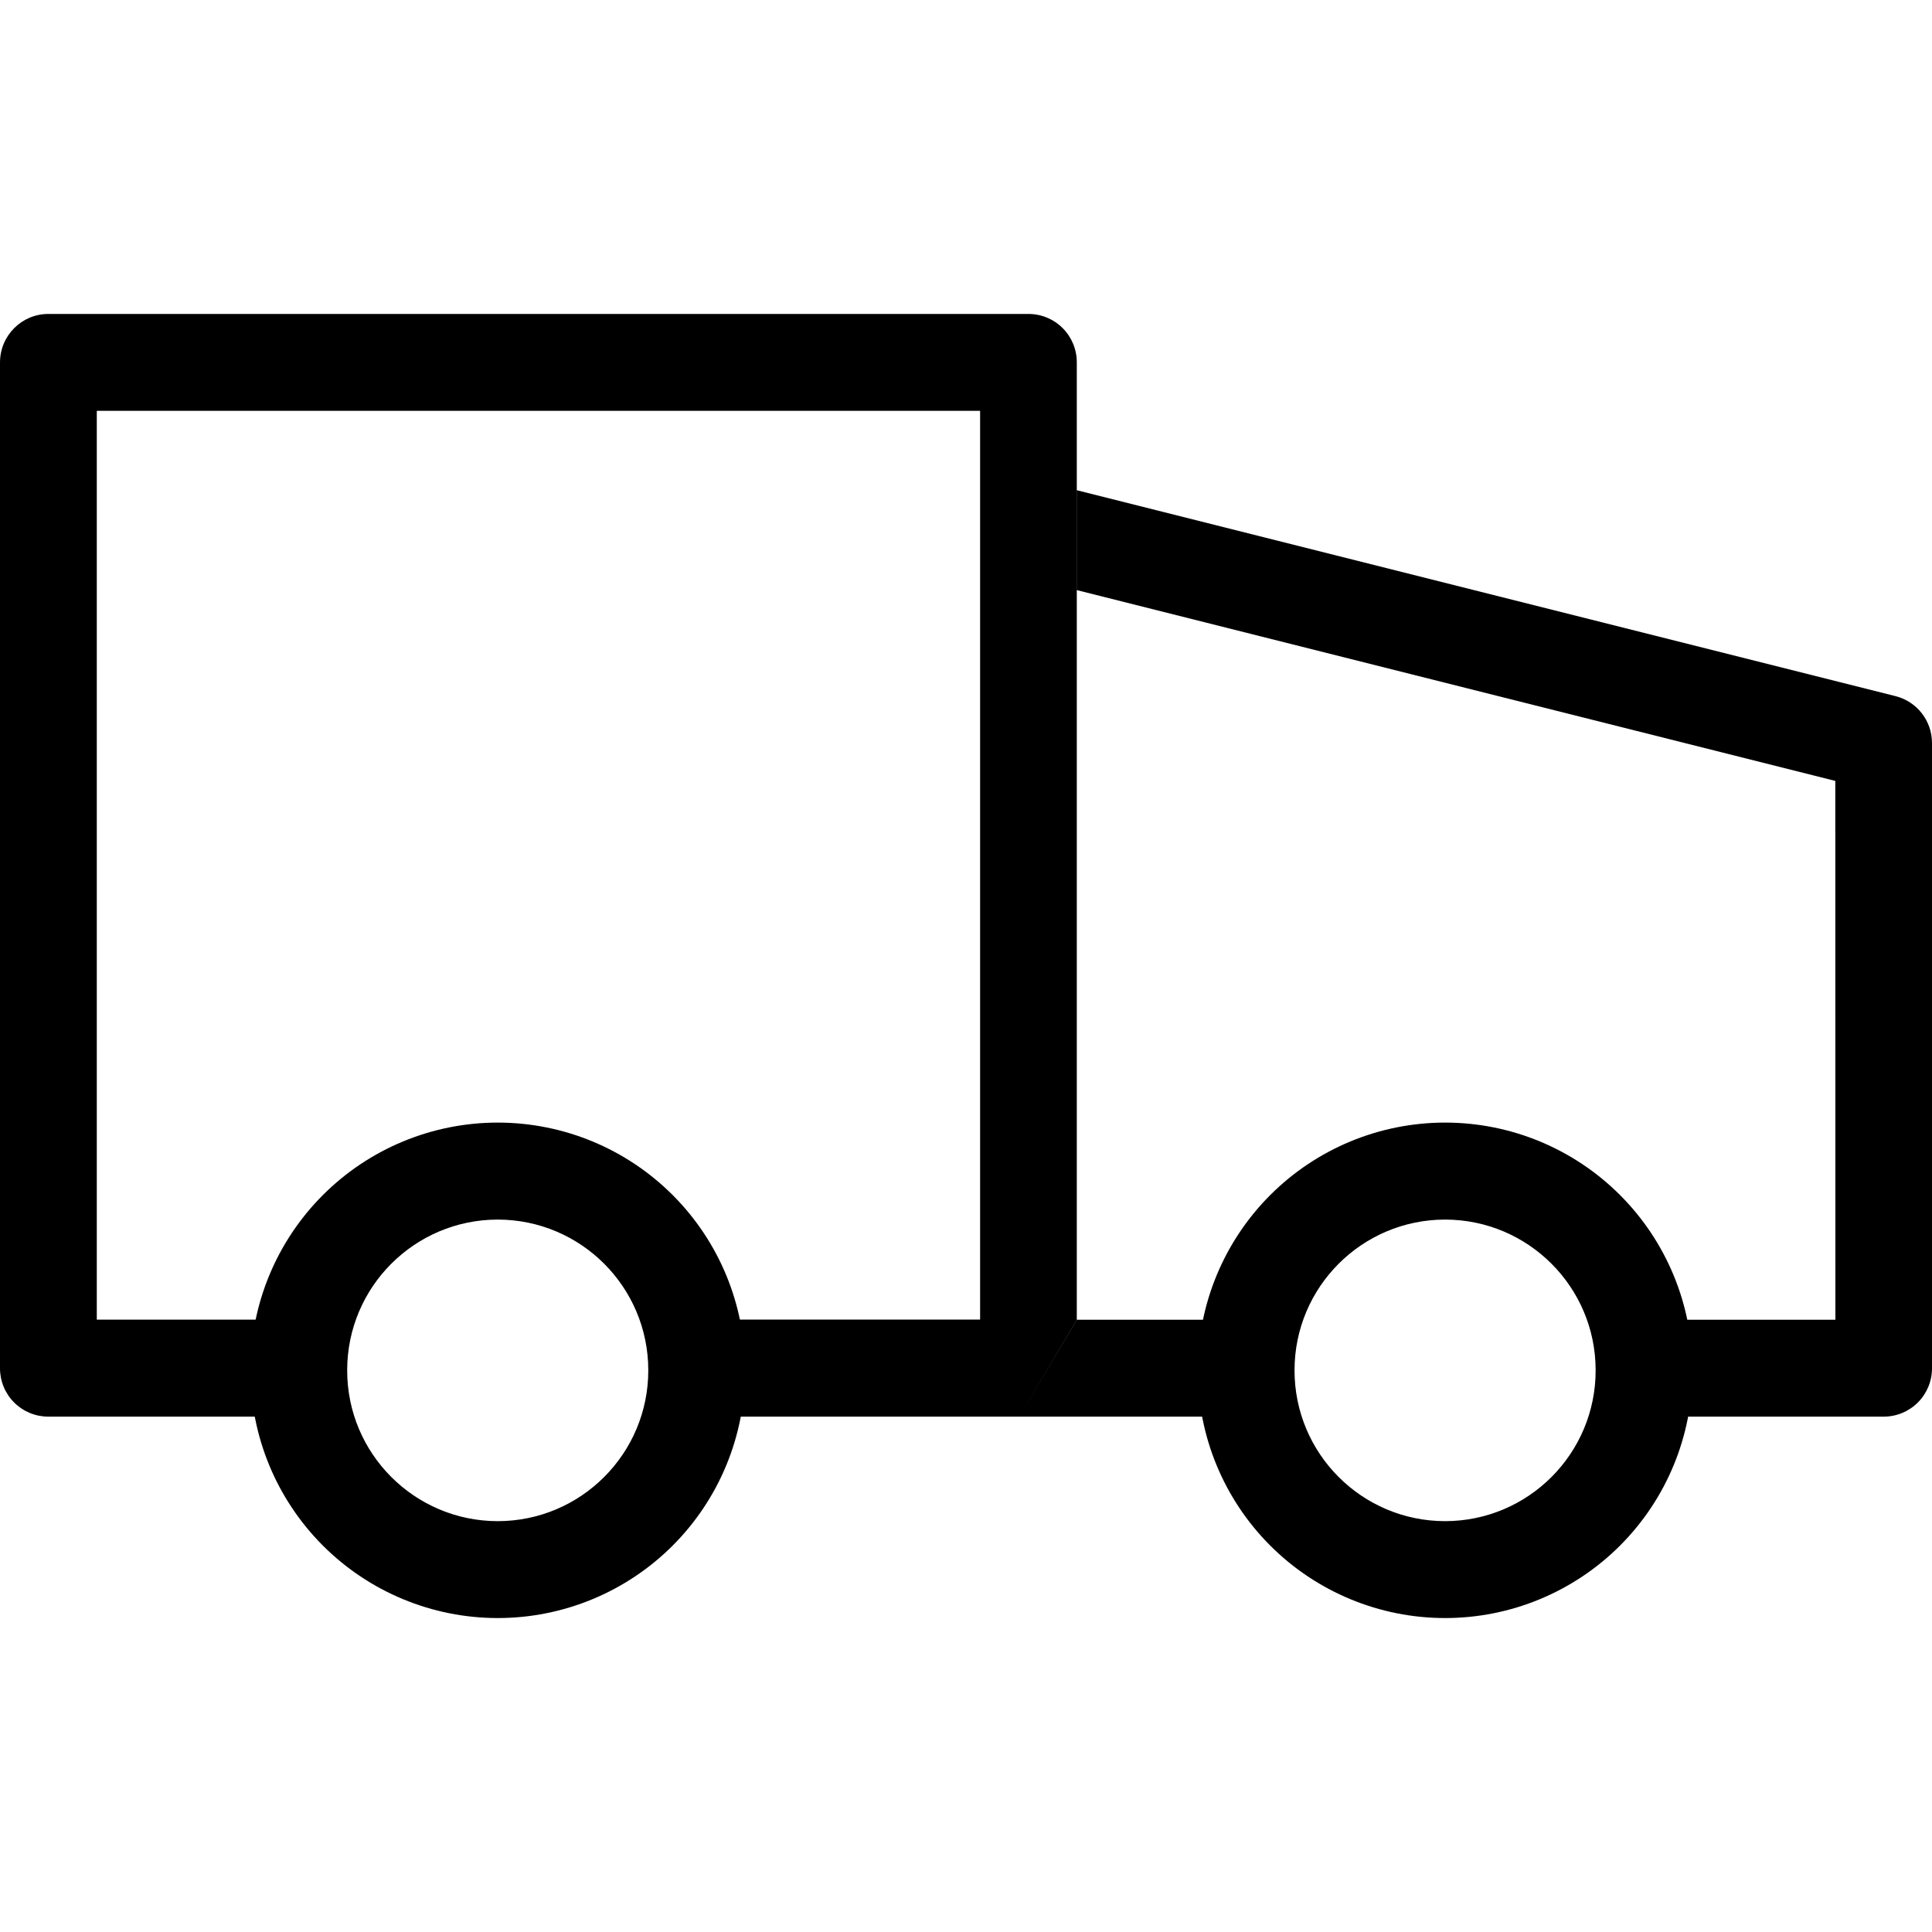
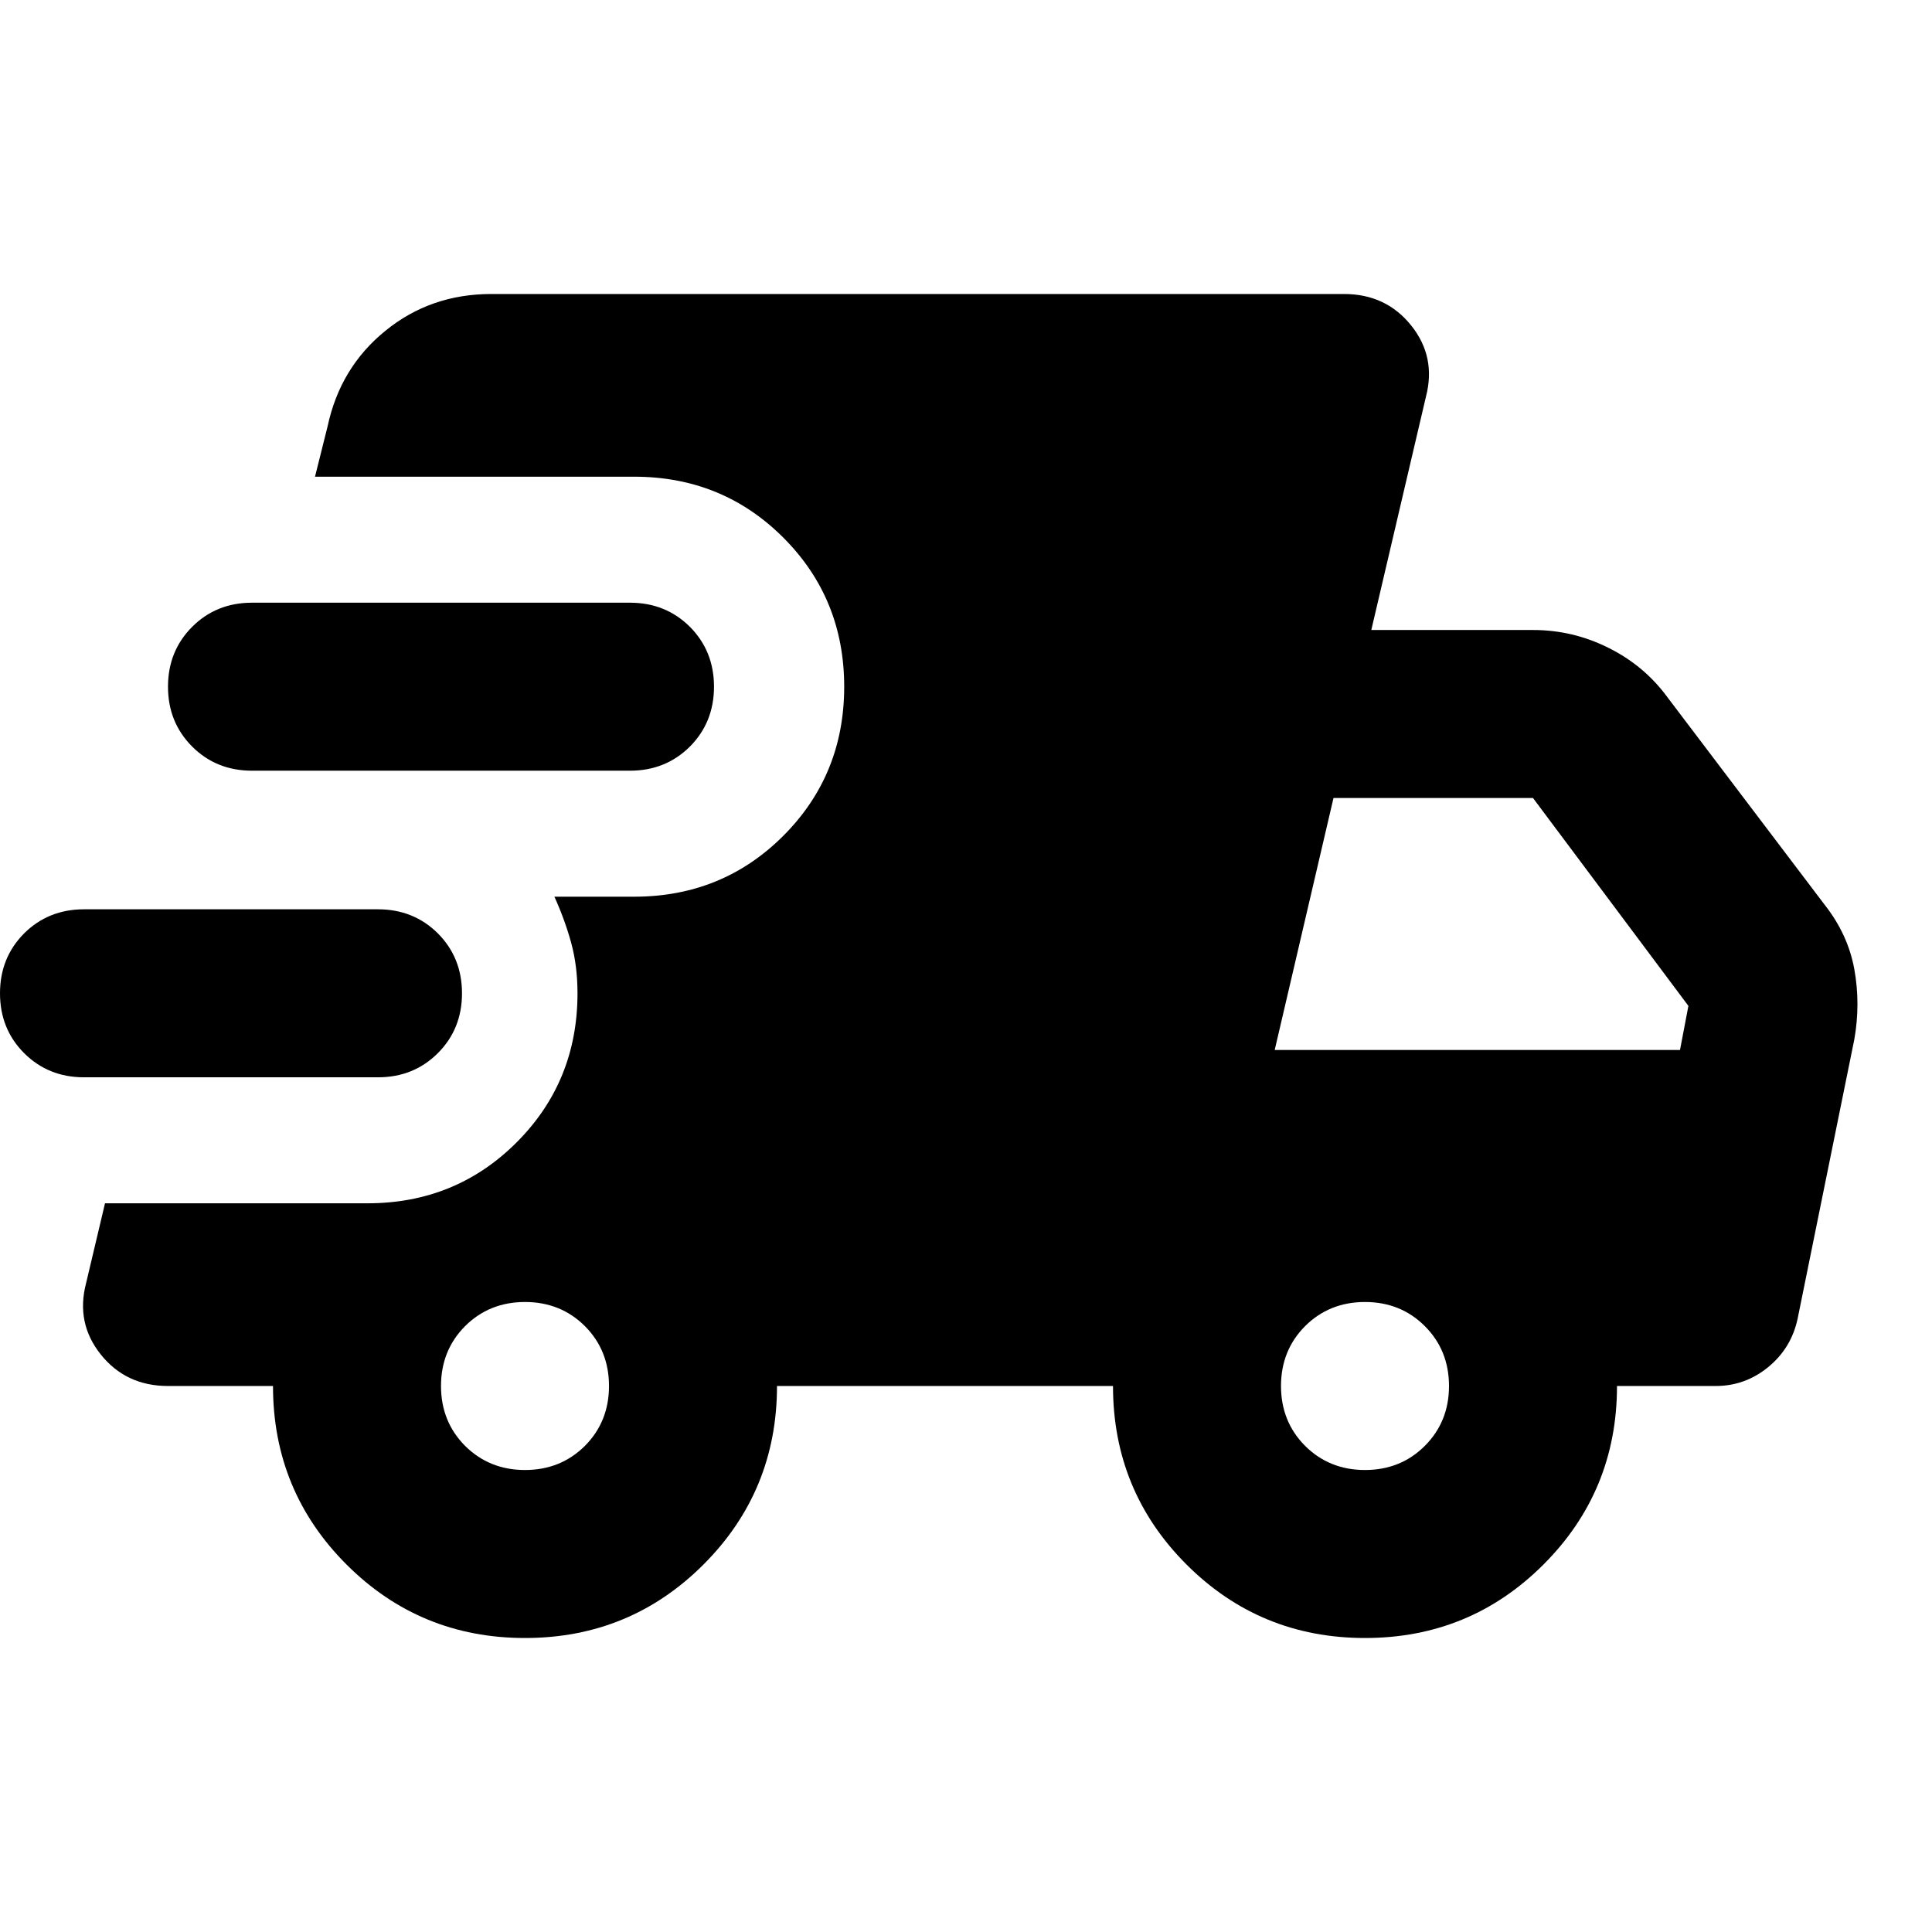
- <svg xmlns="http://www.w3.org/2000/svg" class="icon icon-accordion icon-truck" viewBox="0 0 20 20">
-   <path d="M0 3.752c0-.277.224-.502.5-.502h10.147a.5.5 0 0 1 .5.502v9.91l-.595 1.003H7.223V13.66h2.923V4.253H1.002v9.408h1.682v1.004H.501A.5.5 0 0 1 0 14.163zm18.999 4.332-7.851-1.975V5.075l8.473 2.131a.5.5 0 0 1 .379.487v6.47a.5.5 0 0 1-.5.502h-2.193v-1.003H19zm-7.851 5.578h2.196v1.003h-2.792z" />
-   <path d="M7.713 14.185a2.56 2.56 0 0 1-2.56 2.565 2.56 2.56 0 0 1-2.56-2.565 2.56 2.56 0 0 1 2.56-2.564 2.56 2.56 0 0 1 2.56 2.564m-2.56 1.562a1.56 1.56 0 0 0 1.558-1.562 1.56 1.56 0 0 0-1.559-1.56 1.56 1.56 0 0 0-1.558 1.56 1.56 1.56 0 0 0 1.558 1.562m12.368-1.562a2.56 2.56 0 0 1-2.56 2.565 2.56 2.56 0 0 1-2.56-2.565 2.56 2.56 0 0 1 2.56-2.564 2.56 2.56 0 0 1 2.56 2.564m-2.56 1.562a1.56 1.56 0 0 0 1.558-1.562 1.56 1.56 0 0 0-1.559-1.56 1.56 1.56 0 0 0-1.558 1.56 1.56 1.56 0 0 0 1.558 1.562" />
+ <svg xmlns="http://www.w3.org/2000/svg" class="icon icon-truck" viewBox="0 -3.5 23 23" fill="none">
+   <path fill="currentColor" d="M1 9.325C0.717 9.325 0.479 9.229 0.287 9.037C0.096 8.846 0 8.608 0 8.325C0 8.042 0.096 7.804 0.287 7.612C0.479 7.421 0.717 7.325 1 7.325H4.5C4.783 7.325 5.021 7.421 5.213 7.612C5.404 7.804 5.5 8.042 5.5 8.325C5.5 8.608 5.404 8.846 5.213 9.037C5.021 9.229 4.783 9.325 4.5 9.325H1ZM4.125 15.125C3.542 14.542 3.25 13.833 3.25 13H2C1.667 13 1.4 12.875 1.2 12.625C1 12.375 0.942 12.092 1.025 11.775L1.25 10.825H4.375C5.075 10.825 5.667 10.583 6.15 10.1C6.633 9.617 6.875 9.025 6.875 8.325C6.875 8.108 6.85 7.908 6.8 7.725C6.75 7.542 6.683 7.358 6.6 7.175H7.55C8.25 7.175 8.842 6.933 9.325 6.45C9.808 5.967 10.05 5.375 10.05 4.675C10.05 3.975 9.808 3.383 9.325 2.9C8.842 2.417 8.25 2.175 7.55 2.175H3.75L3.9 1.575C4 1.108 4.229 0.729 4.588 0.438C4.946 0.146 5.367 0 5.85 0H16C16.333 0 16.6 0.125 16.8 0.375C17 0.625 17.058 0.908 16.975 1.225L16.325 4H18.25C18.567 4 18.867 4.071 19.15 4.213C19.433 4.354 19.667 4.55 19.85 4.8L21.725 7.275C21.908 7.508 22.025 7.763 22.075 8.037C22.125 8.312 22.125 8.592 22.075 8.875L21.4 12.2C21.35 12.433 21.233 12.625 21.05 12.775C20.867 12.925 20.658 13 20.425 13H19.25C19.25 13.833 18.958 14.542 18.375 15.125C17.792 15.708 17.083 16 16.25 16C15.417 16 14.708 15.708 14.125 15.125C13.542 14.542 13.25 13.833 13.25 13H9.25C9.25 13.833 8.958 14.542 8.375 15.125C7.792 15.708 7.083 16 6.25 16C5.417 16 4.708 15.708 4.125 15.125ZM3 5.675C2.717 5.675 2.479 5.579 2.288 5.388C2.096 5.196 2 4.958 2 4.675C2 4.392 2.096 4.154 2.288 3.962C2.479 3.771 2.717 3.675 3 3.675H7.5C7.783 3.675 8.021 3.771 8.213 3.962C8.404 4.154 8.5 4.392 8.5 4.675C8.5 4.958 8.404 5.196 8.213 5.388C8.021 5.579 7.783 5.675 7.5 5.675H3ZM6.25 14C6.533 14 6.771 13.904 6.963 13.713C7.154 13.521 7.25 13.283 7.25 13C7.25 12.717 7.154 12.479 6.963 12.287C6.771 12.096 6.533 12 6.25 12C5.967 12 5.729 12.096 5.537 12.287C5.346 12.479 5.25 12.717 5.25 13C5.25 13.283 5.346 13.521 5.537 13.713C5.729 13.904 5.967 14 6.25 14ZM16.25 14C16.533 14 16.771 13.904 16.962 13.713C17.154 13.521 17.25 13.283 17.25 13C17.25 12.717 17.154 12.479 16.962 12.287C16.771 12.096 16.533 12 16.25 12C15.967 12 15.729 12.096 15.537 12.287C15.346 12.479 15.25 12.717 15.25 13C15.25 13.283 15.346 13.521 15.537 13.713C15.729 13.904 15.967 14 16.25 14ZM15.175 9H20L20.1 8.475L18.25 6H15.875L15.175 9Z" />
</svg>
